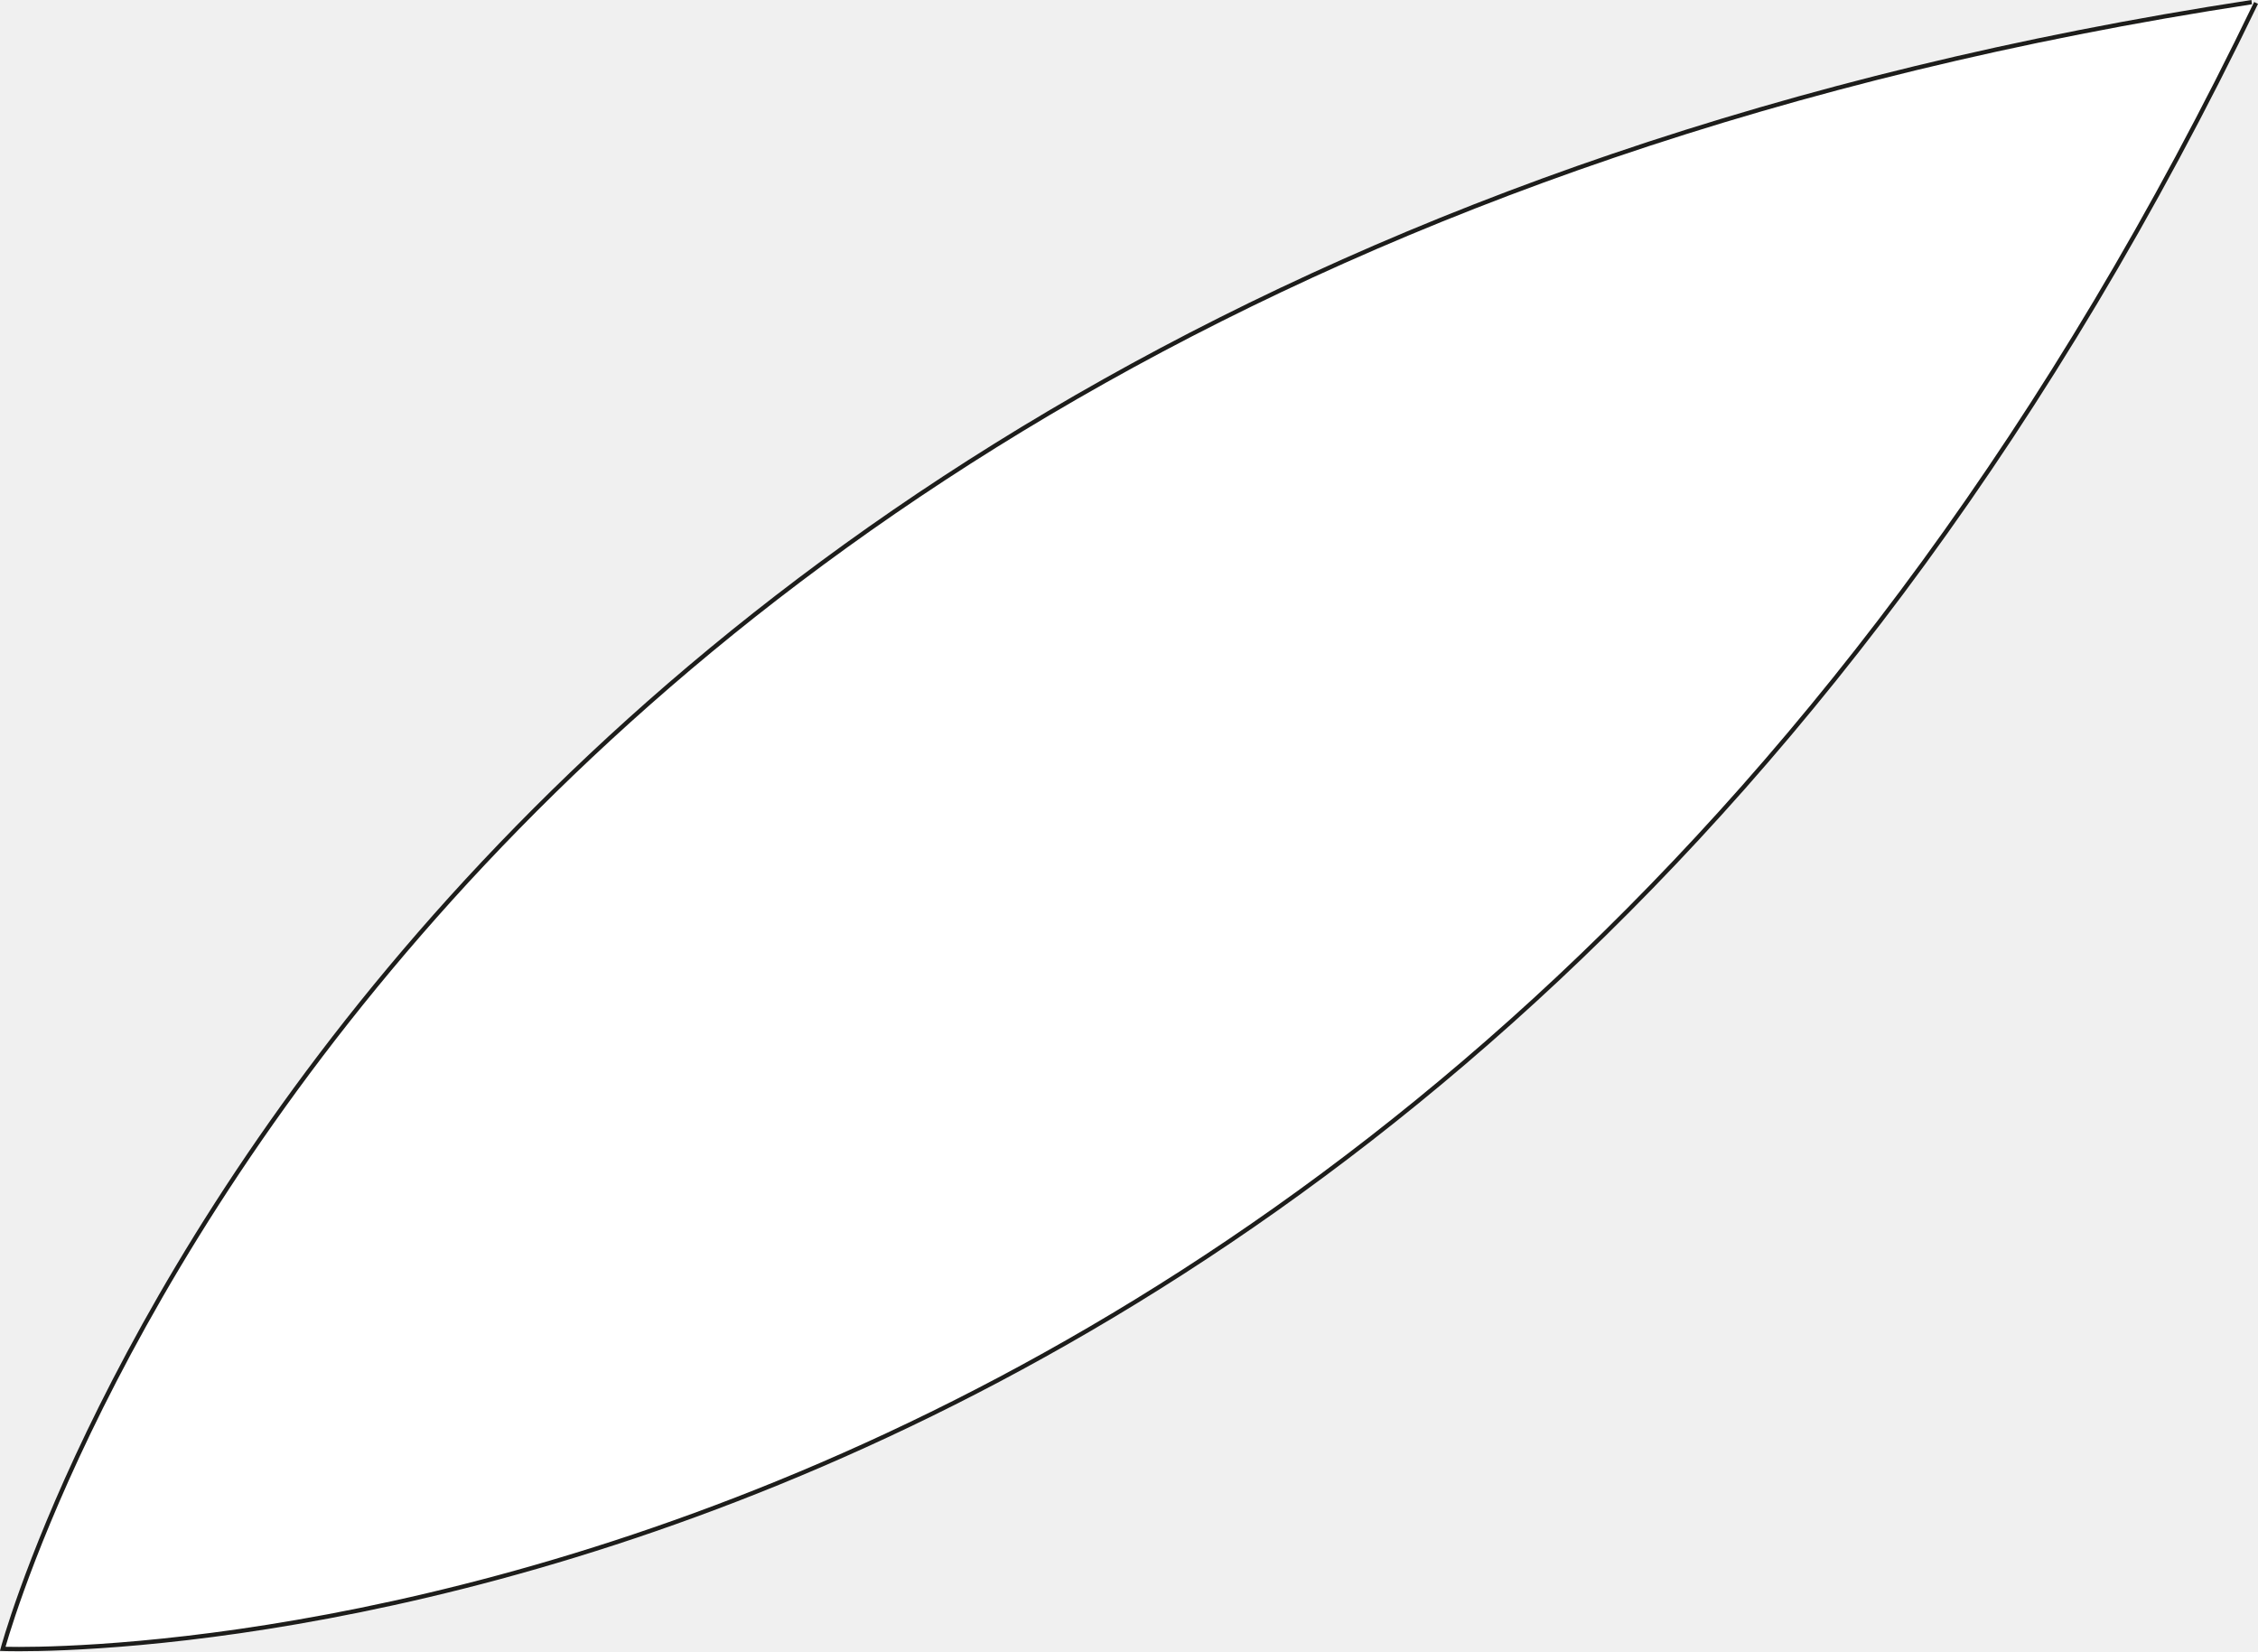
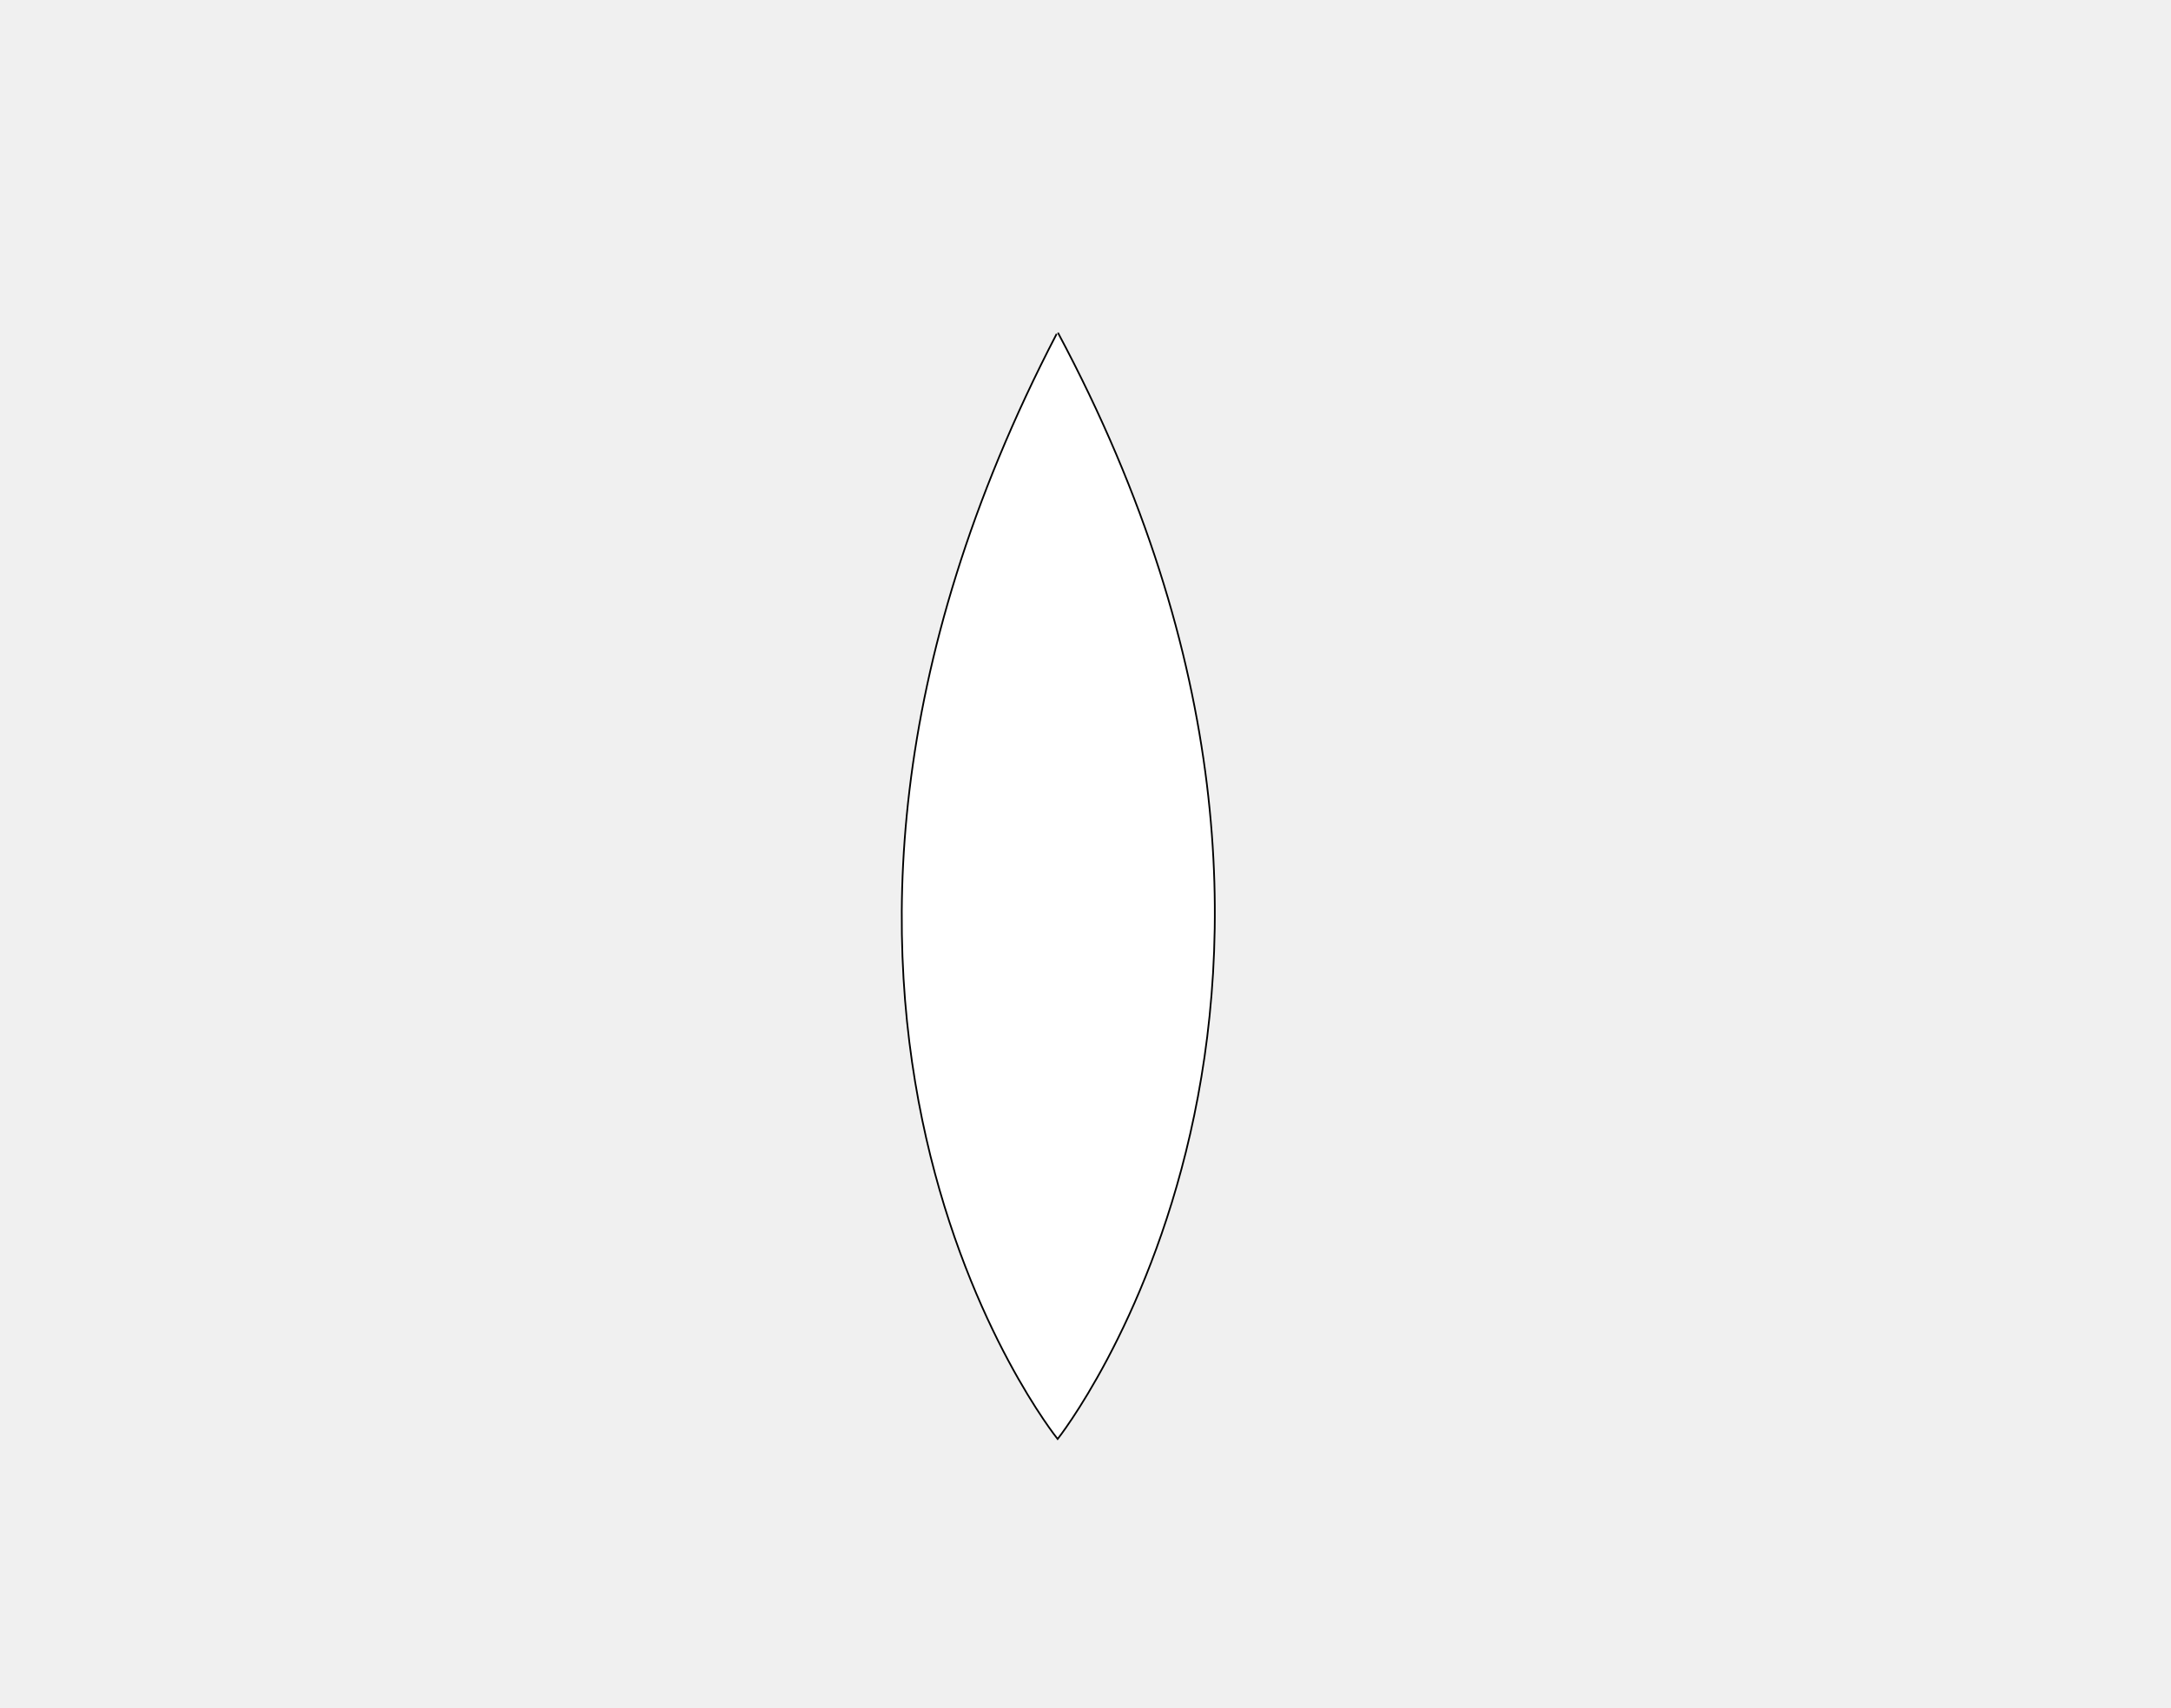
- <svg xmlns="http://www.w3.org/2000/svg" id="Calque_1" data-name="Calque 1" viewBox="0 0 528.55 386.5">
-   <defs>
-     <style>.cls-1{fill:#fff;stroke:#1d1d1b;stroke-miterlimit:10;stroke-width:1.01px;}</style>
-   </defs>
-   <path class="cls-1" d="M905.55,330.38C713.56,729,378.09,715.65,378.09,715.65S462.89,397.7,904.53,330.2" transform="translate(-377.45 -329.7)" />
+ <svg xmlns="http://www.w3.org/2000/svg" version="1.1" id="Calque_1" x="0px" y="0px" viewBox="0 0 1281.64 1008.02" style="enable-background:new 0 0 1281.64 1008.02;" xml:space="preserve">
+   <style type="text/css">
+ 	.st0{fill:#FFFFFF;stroke:#000000;stroke-width:1.006;stroke-miterlimit:10;}
+ 	.st1{display:none;fill:none;stroke:#000000;stroke-width:1.006;stroke-miterlimit:10;}
+ </style>
+   <path class="st0" d="M624.54,196.41c208.52,390.19-0.17,653.18-0.17,653.18s-206.67-256.07-0.58-652.46" />
+   <rect x="1.96" y="6.2" class="st1" width="621" height="997.07" />
</svg>
